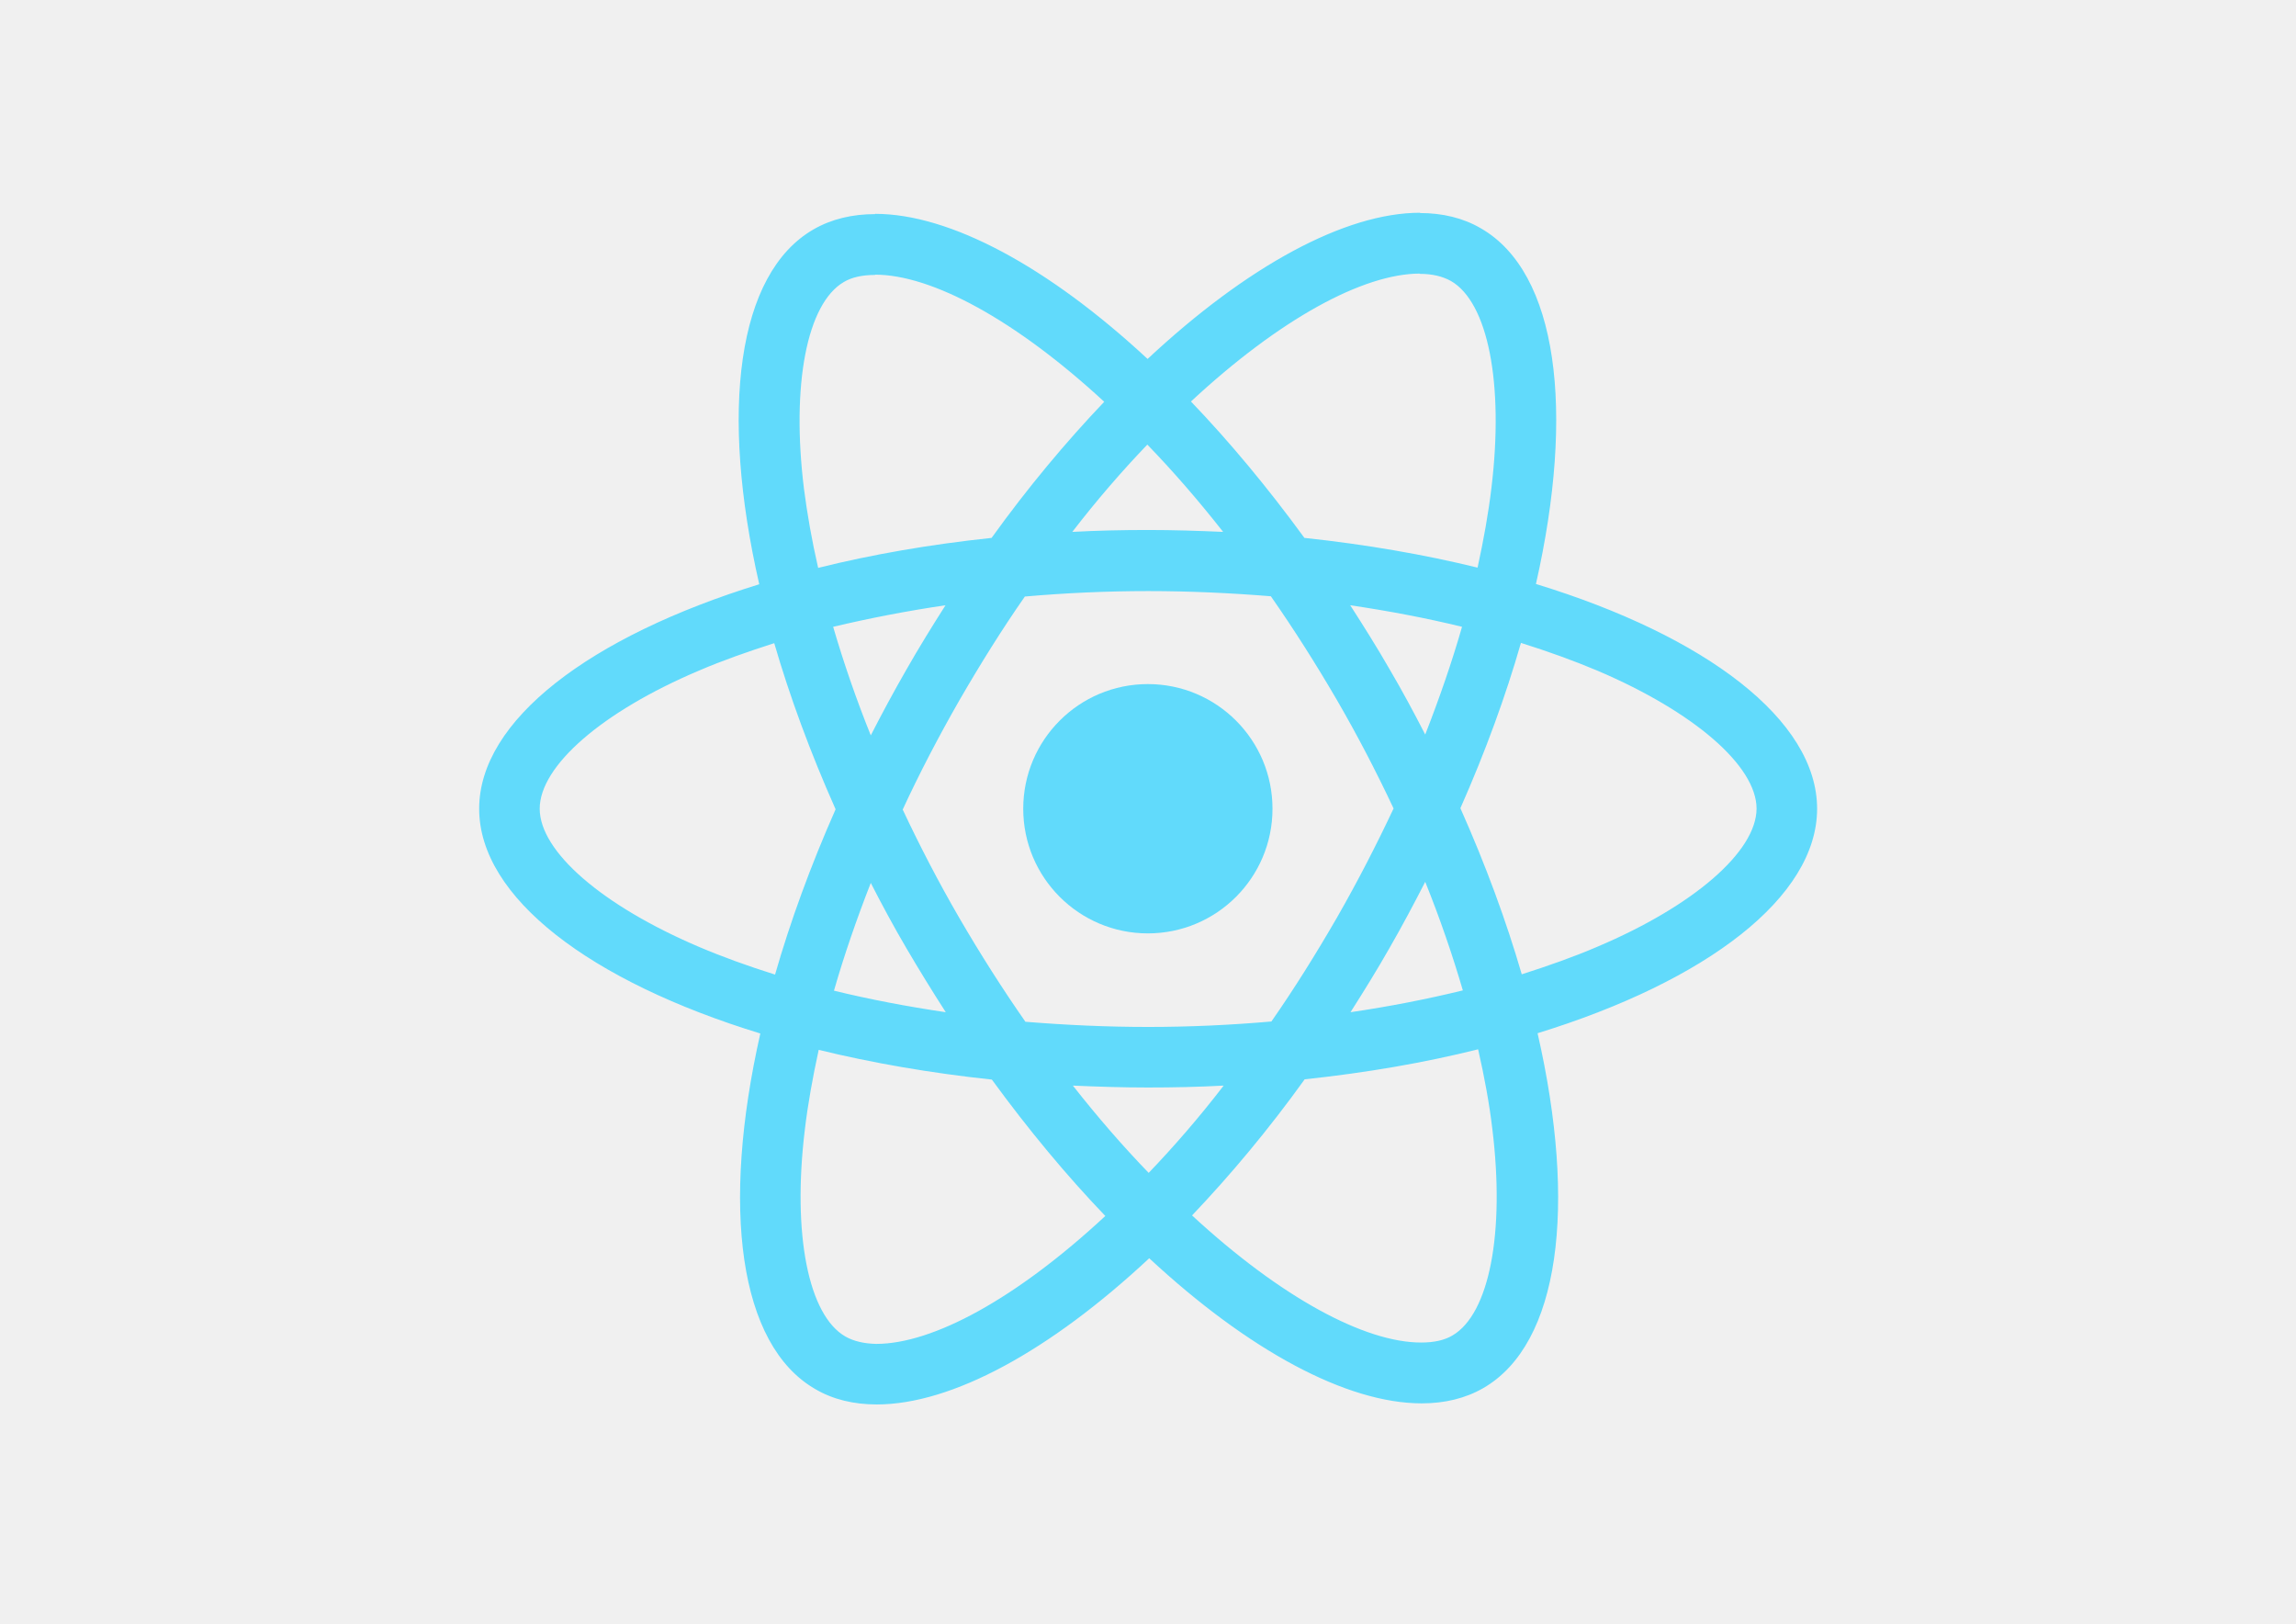
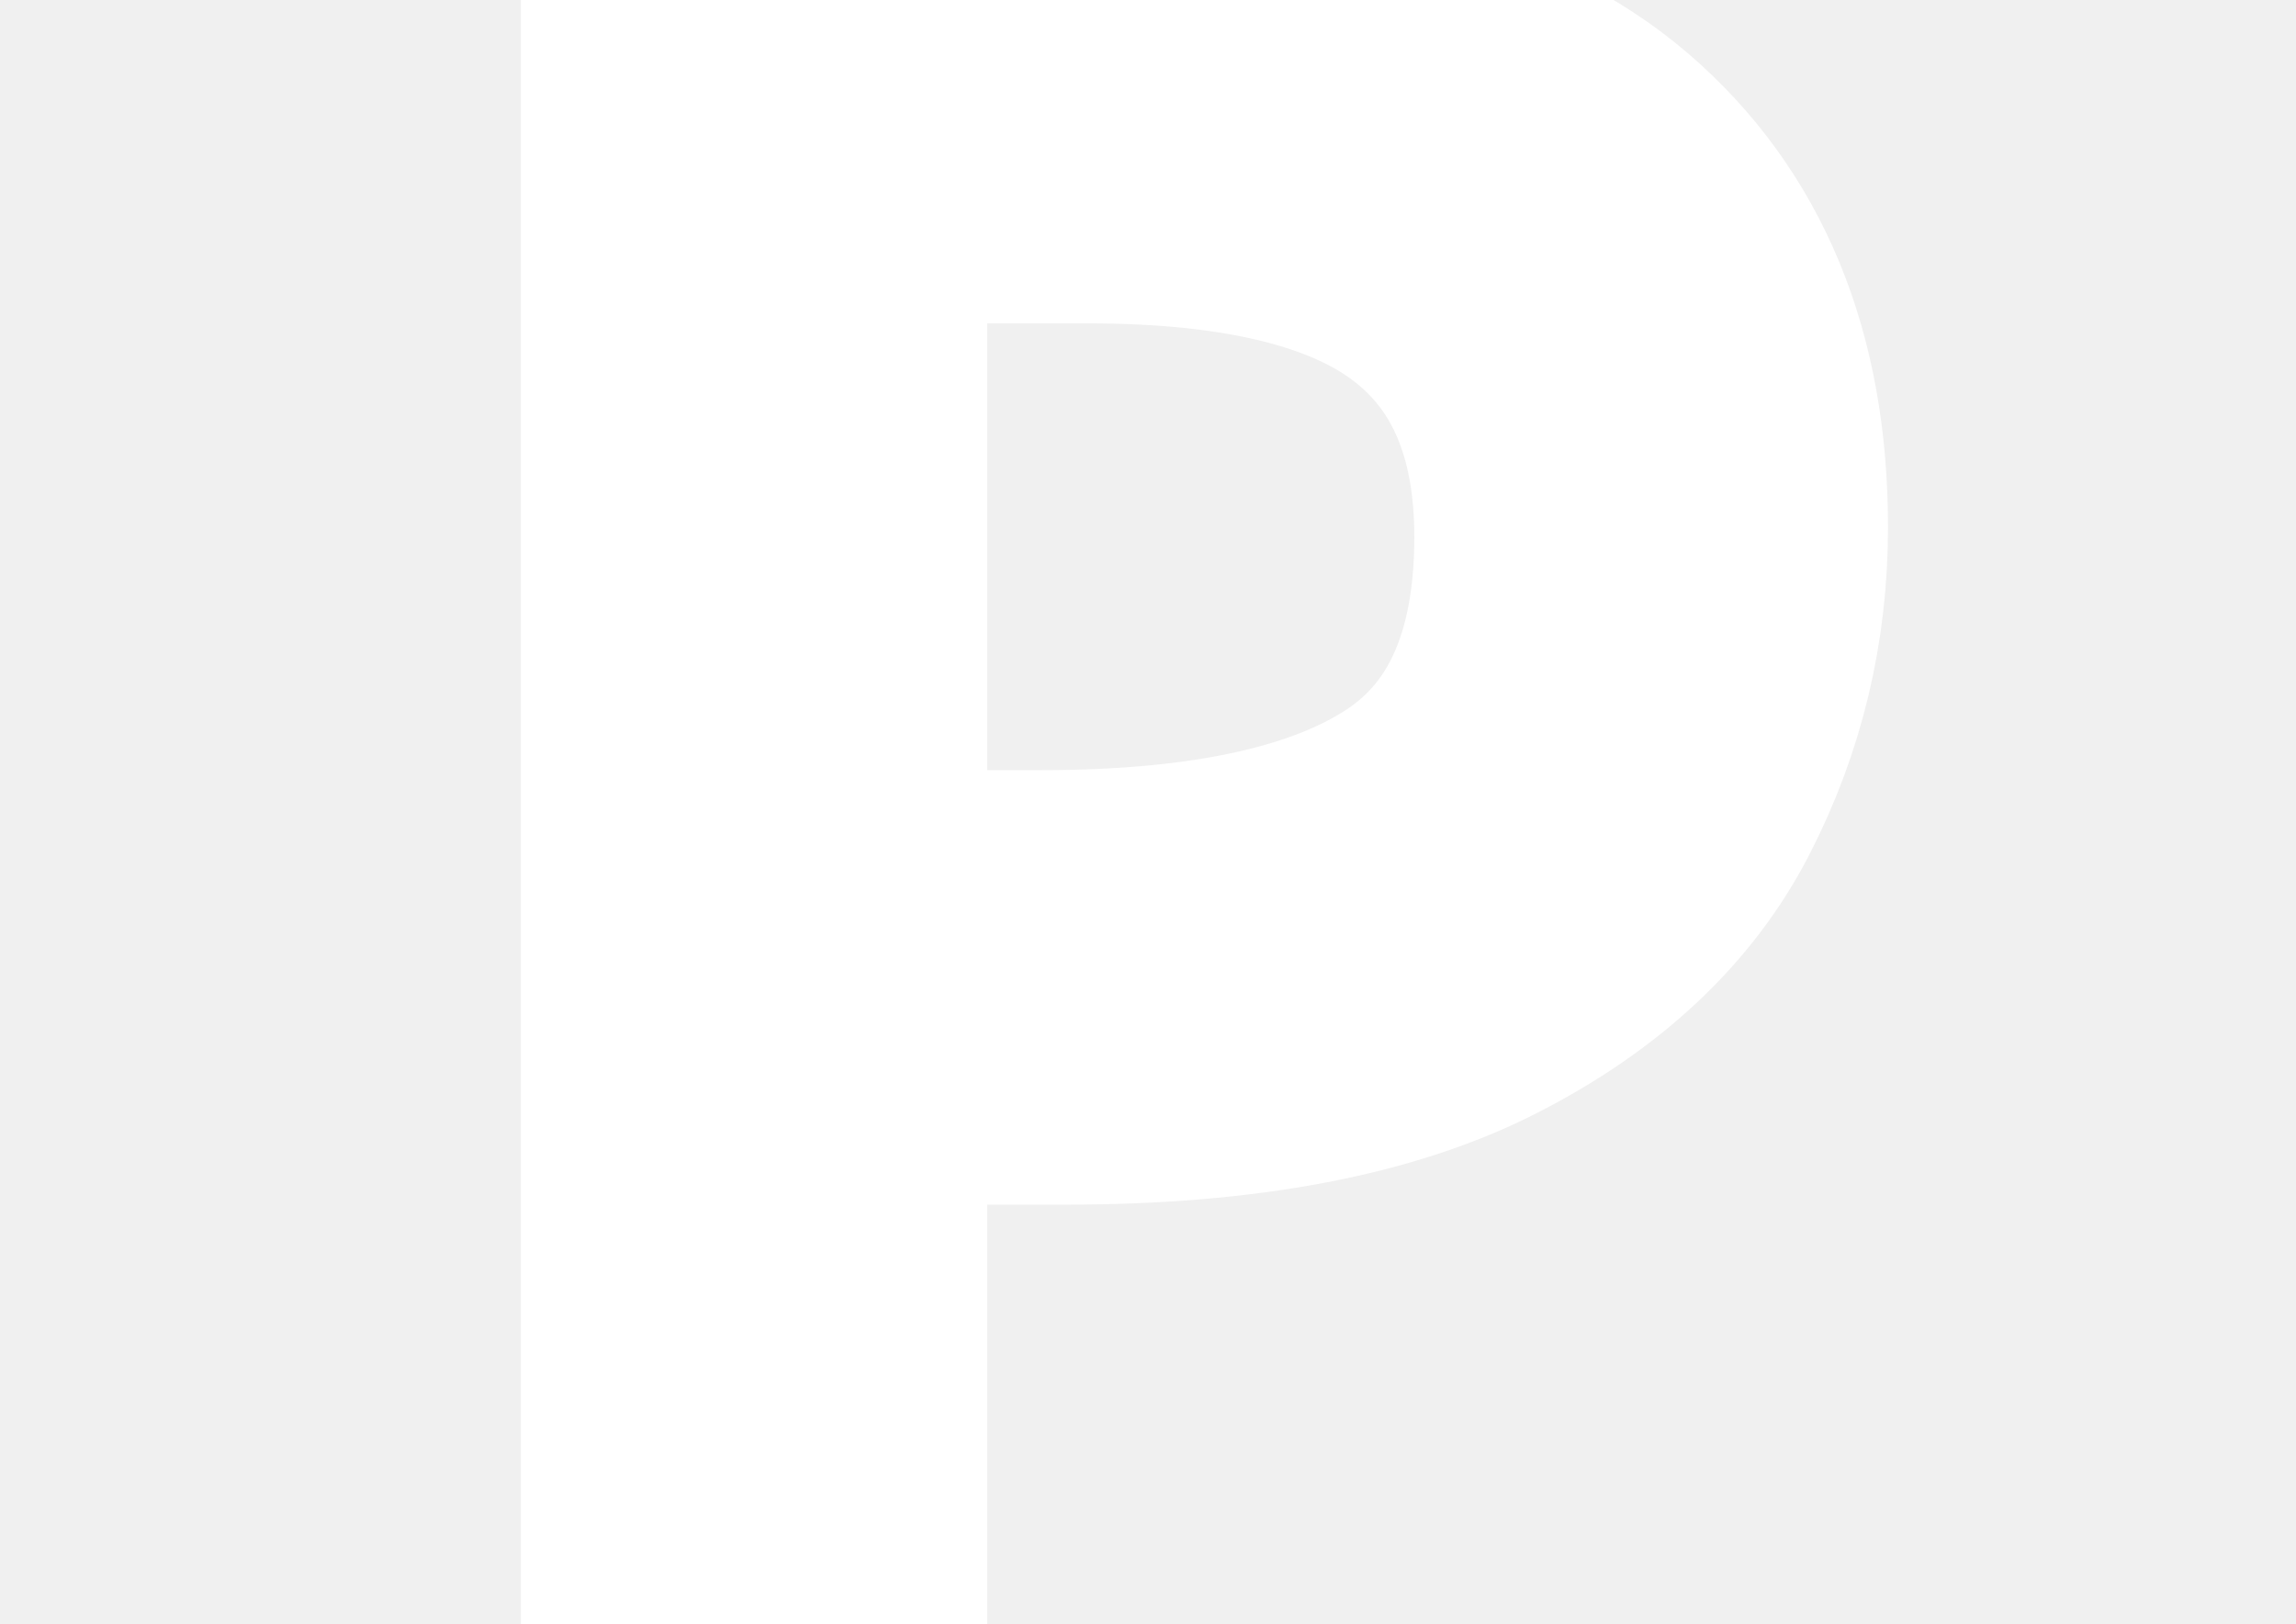
- <svg xmlns="http://www.w3.org/2000/svg" viewBox="0 0 841.9 595.3">
-   <g fill="#61DAFB">
-     <path d="M666.3 296.5c0-32.5-40.7-63.3-103.1-82.4 14.4-63.6 8-114.2-20.2-130.4-6.5-3.8-14.1-5.6-22.4-5.6v22.3c4.6 0 8.3.9 11.4 2.6 13.6 7.8 19.5 37.5 14.9 75.7-1.1 9.4-2.9 19.3-5.1 29.4-19.6-4.8-41-8.5-63.5-10.9-13.5-18.5-27.5-35.3-41.6-50 32.6-30.3 63.2-46.9 84-46.9V78c-27.5 0-63.5 19.6-99.9 53.6-36.4-33.8-72.4-53.2-99.9-53.2v22.3c20.7 0 51.4 16.5 84 46.6-14 14.7-28 31.4-41.3 49.9-22.6 2.4-44 6.1-63.6 11-2.3-10-4-19.7-5.2-29-4.7-38.2 1.1-67.9 14.6-75.8 3-1.8 6.9-2.6 11.5-2.6V78.5c-8.4 0-16 1.8-22.6 5.6-28.1 16.2-34.4 66.7-19.9 130.1-62.2 19.2-102.7 49.9-102.7 82.3 0 32.5 40.7 63.3 103.1 82.4-14.4 63.6-8 114.2 20.2 130.4 6.5 3.8 14.1 5.6 22.5 5.6 27.5 0 63.5-19.6 99.9-53.6 36.4 33.8 72.4 53.2 99.9 53.2 8.4 0 16-1.8 22.6-5.6 28.1-16.2 34.4-66.7 19.9-130.1 62-19.1 102.5-49.9 102.5-82.3zm-130.2-66.7c-3.7 12.9-8.3 26.2-13.5 39.5-4.1-8-8.4-16-13.1-24-4.6-8-9.5-15.8-14.4-23.4 14.2 2.1 27.9 4.7 41 7.9zm-45.8 106.5c-7.8 13.5-15.8 26.3-24.1 38.2-14.9 1.3-30 2-45.2 2-15.1 0-30.2-.7-45-1.9-8.3-11.9-16.4-24.6-24.2-38-7.6-13.1-14.5-26.4-20.8-39.8 6.2-13.4 13.2-26.8 20.7-39.9 7.8-13.5 15.8-26.3 24.1-38.2 14.9-1.3 30-2 45.2-2 15.1 0 30.2.7 45 1.9 8.3 11.9 16.4 24.6 24.2 38 7.6 13.1 14.5 26.4 20.8 39.8-6.3 13.4-13.2 26.8-20.7 39.9zm32.3-13c5.4 13.4 10 26.8 13.8 39.8-13.1 3.2-26.9 5.9-41.2 8 4.9-7.7 9.8-15.6 14.4-23.7 4.6-8 8.9-16.1 13-24.1zM421.2 430c-9.3-9.6-18.6-20.3-27.8-32 9 .4 18.2.7 27.5.7 9.4 0 18.7-.2 27.8-.7-9 11.7-18.3 22.4-27.5 32zm-74.4-58.9c-14.2-2.1-27.9-4.7-41-7.9 3.7-12.9 8.3-26.2 13.5-39.5 4.1 8 8.4 16 13.1 24 4.7 8 9.5 15.8 14.4 23.4zM420.7 163c9.3 9.6 18.6 20.3 27.8 32-9-.4-18.2-.7-27.5-.7-9.4 0-18.7.2-27.8.7 9-11.7 18.3-22.4 27.5-32zm-74 58.9c-4.9 7.7-9.8 15.6-14.4 23.7-4.6 8-8.9 16-13 24-5.4-13.4-10-26.8-13.8-39.8 13.1-3.1 26.9-5.8 41.2-7.9zm-90.5 125.2c-35.4-15.1-58.3-34.9-58.3-50.6 0-15.7 22.9-35.6 58.3-50.6 8.6-3.7 18-7 27.7-10.1 5.7 19.6 13.2 40 22.5 60.9-9.2 20.8-16.6 41.1-22.2 60.6-9.9-3.1-19.3-6.5-28-10.2zM310 490c-13.6-7.8-19.5-37.5-14.9-75.7 1.1-9.4 2.9-19.3 5.1-29.4 19.6 4.8 41 8.5 63.5 10.9 13.5 18.5 27.5 35.3 41.6 50-32.6 30.3-63.2 46.9-84 46.9-4.5-.1-8.3-1-11.3-2.7zm237.2-76.2c4.7 38.2-1.1 67.9-14.6 75.8-3 1.8-6.9 2.6-11.5 2.6-20.7 0-51.4-16.5-84-46.6 14-14.7 28-31.4 41.3-49.9 22.6-2.4 44-6.1 63.6-11 2.3 10.1 4.1 19.8 5.2 29.1zm38.5-66.7c-8.6 3.7-18 7-27.7 10.1-5.7-19.6-13.2-40-22.5-60.9 9.2-20.8 16.6-41.1 22.2-60.6 9.9 3.1 19.3 6.5 28.1 10.2 35.4 15.1 58.3 34.9 58.3 50.6-.1 15.7-23 35.6-58.4 50.6zM320.8 78.4z" />
-     <circle cx="420.9" cy="296.5" r="45.7" />
-     <path d="M520.5 78.1z" />
-   </g>
+ <svg xmlns="http://www.w3.org/2000/svg" width="841.9" height="595.3" viewBox="0 0 841.9 595.3">
+   <text x="420.95" y="297.65" font-family="Roboto Slab" font-size="900" fill="white" stroke="white" stroke-width="90" text-anchor="middle" dominant-baseline="central">P</text>
</svg>
